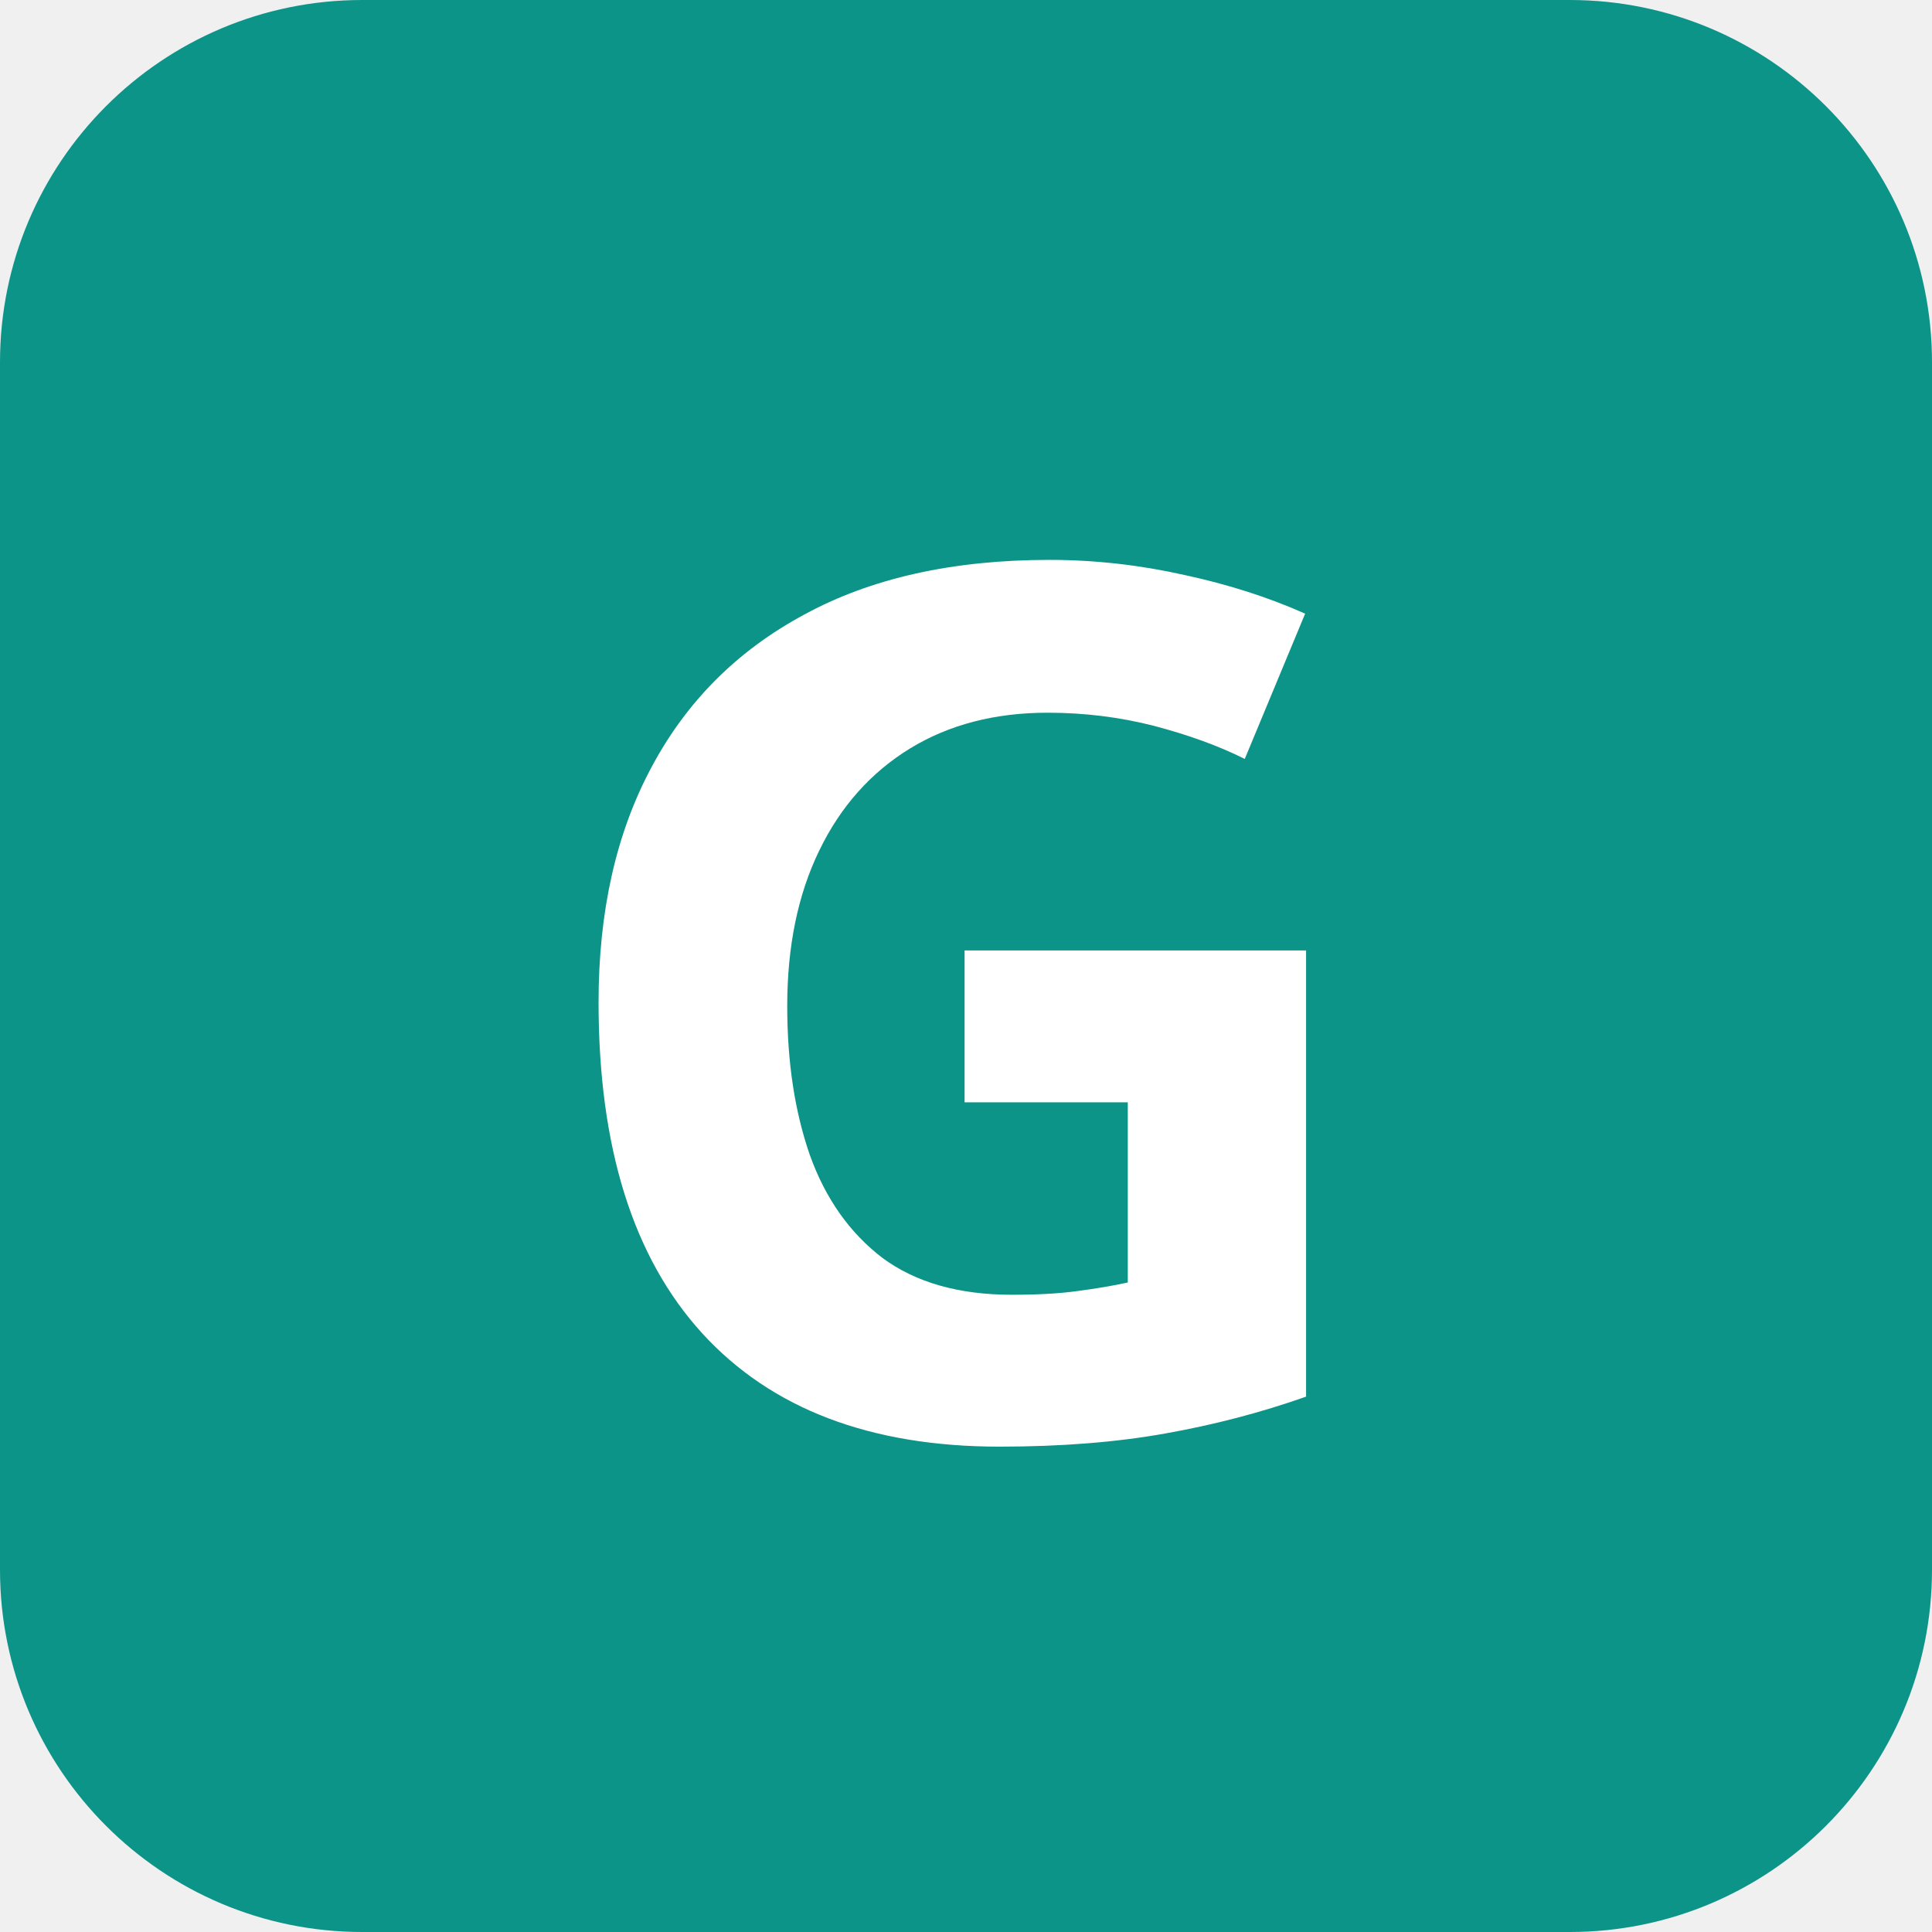
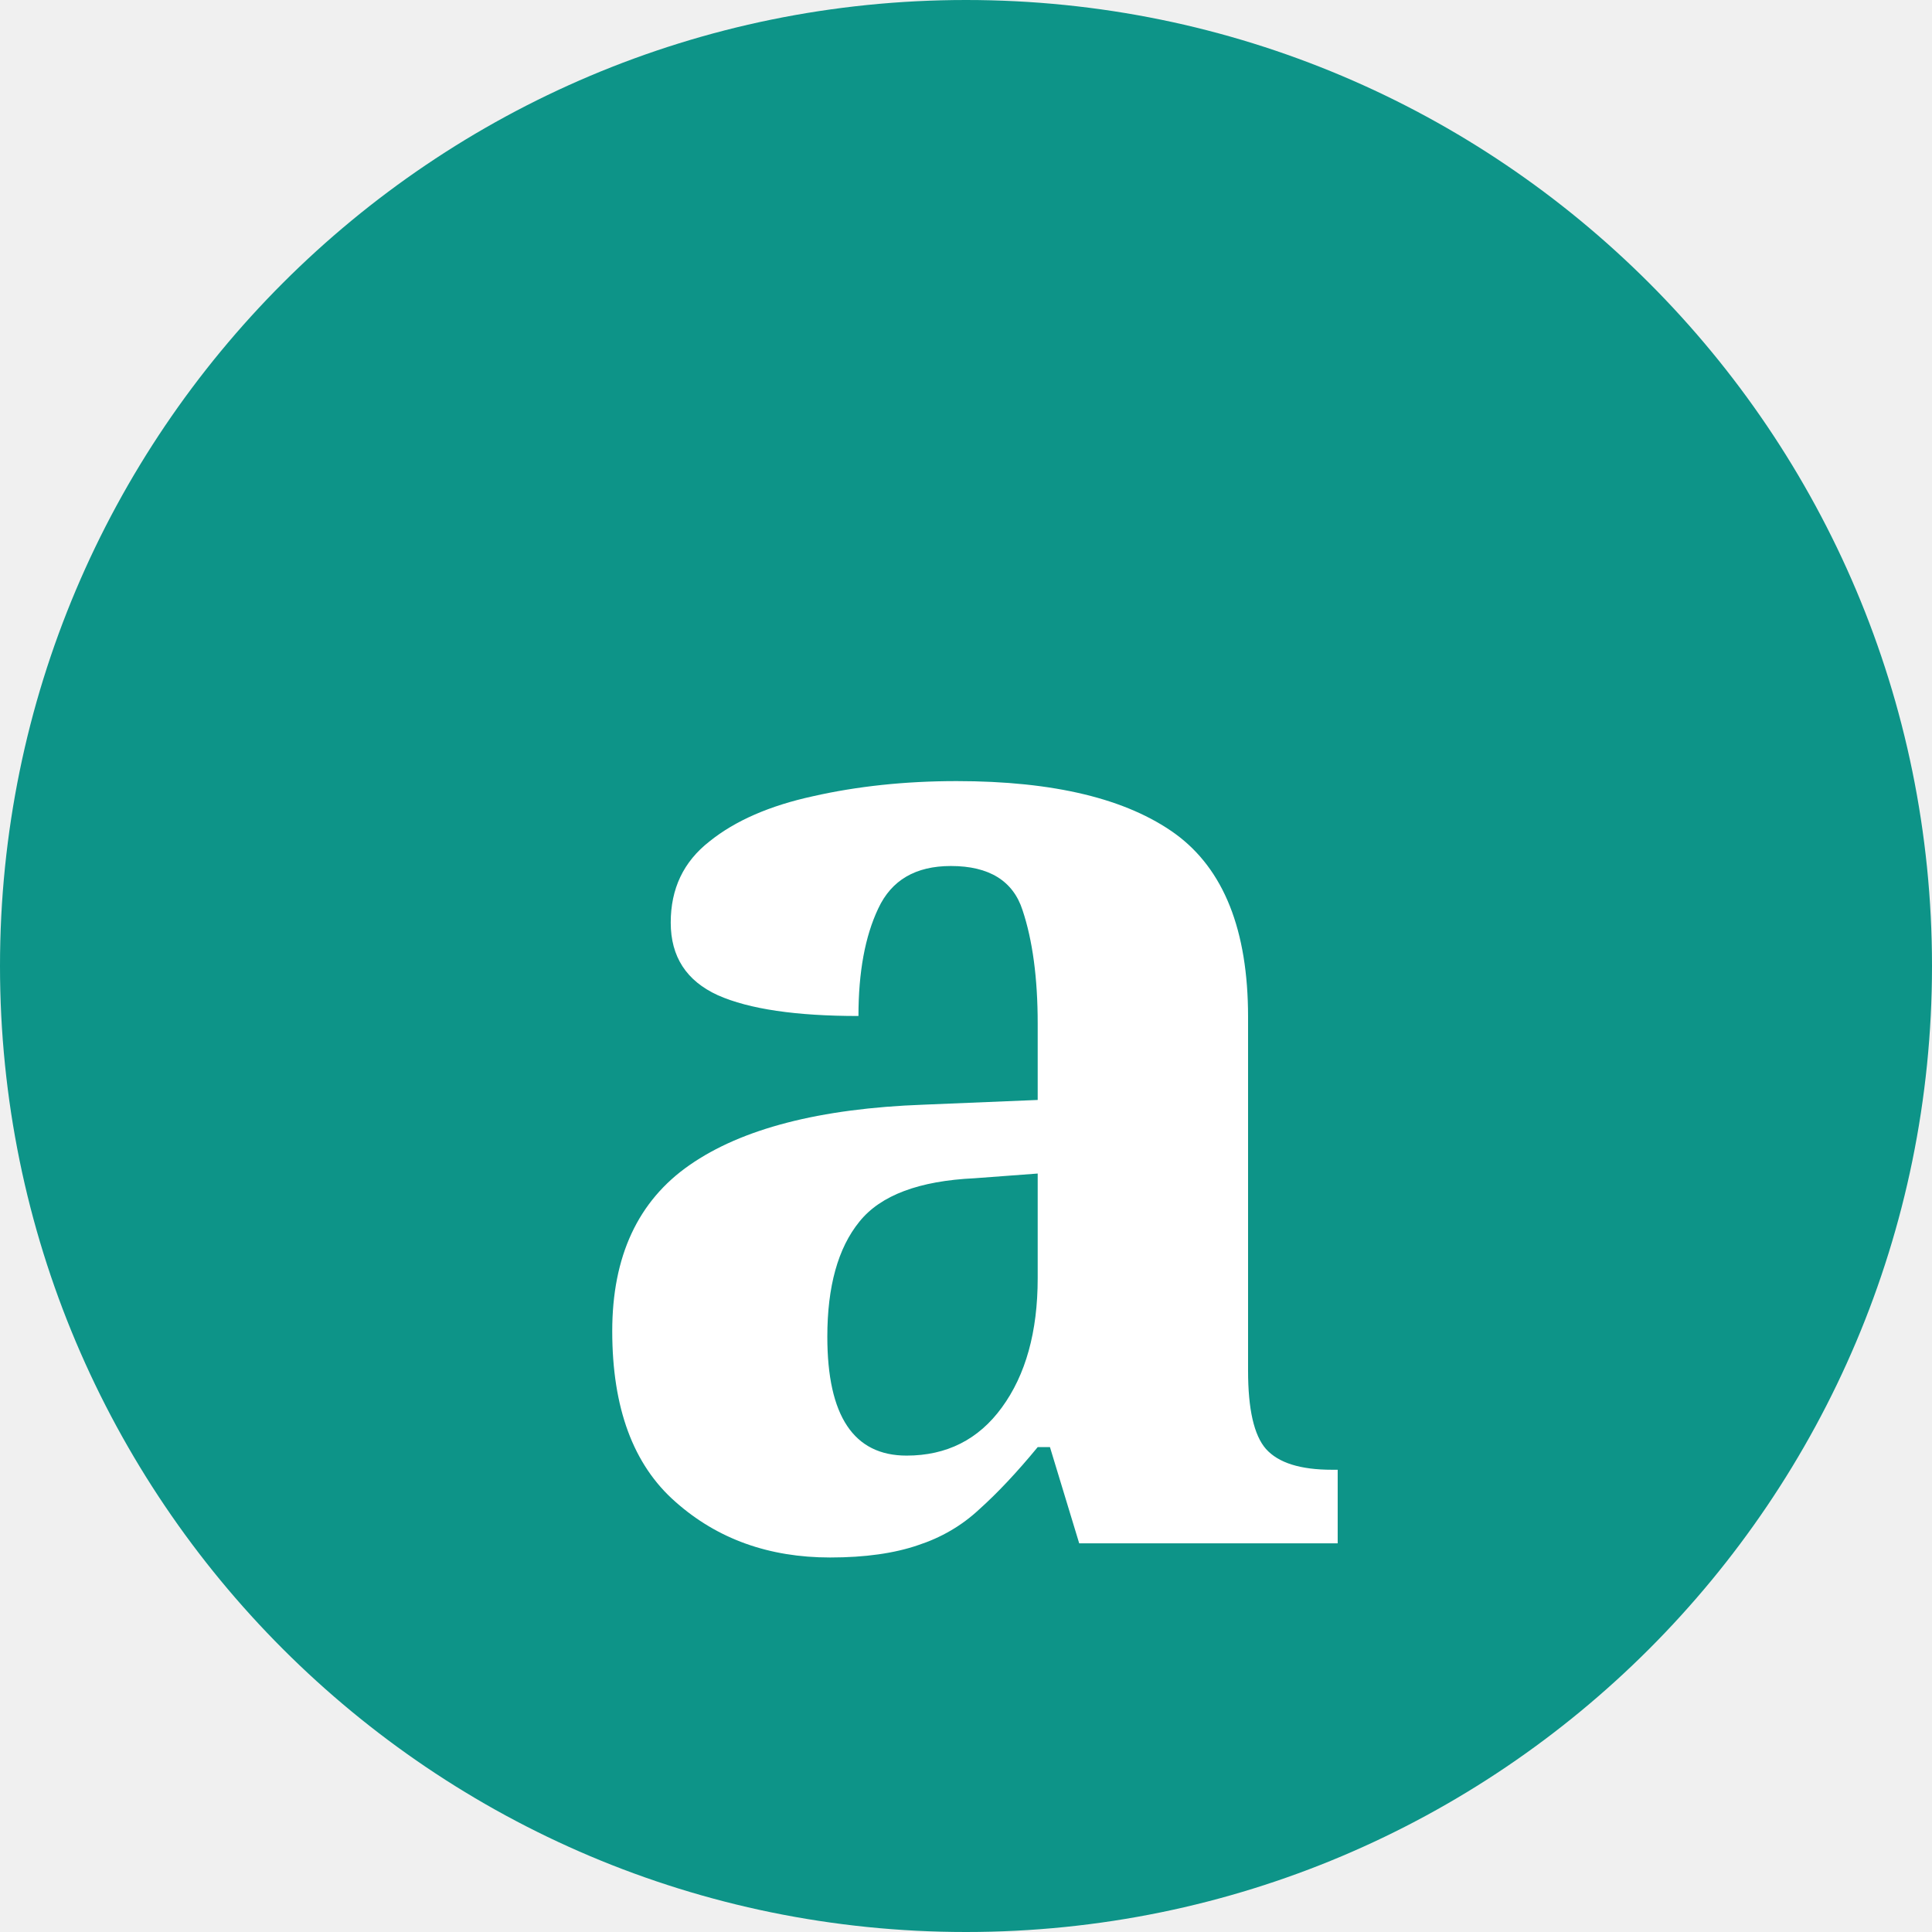
<svg xmlns="http://www.w3.org/2000/svg" viewBox="0 0 32 32">
-   <rect width="32" height="32" rx="6" fill="#0D9488" />
-   <text x="50%" y="50%" dominant-baseline="central" text-anchor="middle" fill="white" font-family="system-ui, sans-serif" font-weight="bold" font-size="20">G</text>
+   <circle cx="16" cy="16" r="16" fill="#0D9488" />
+   <text x="50%" y="52%" dominant-baseline="central" text-anchor="middle" fill="white" font-family="Georgia, serif" font-weight="700" font-size="23">a</text>
</svg>
